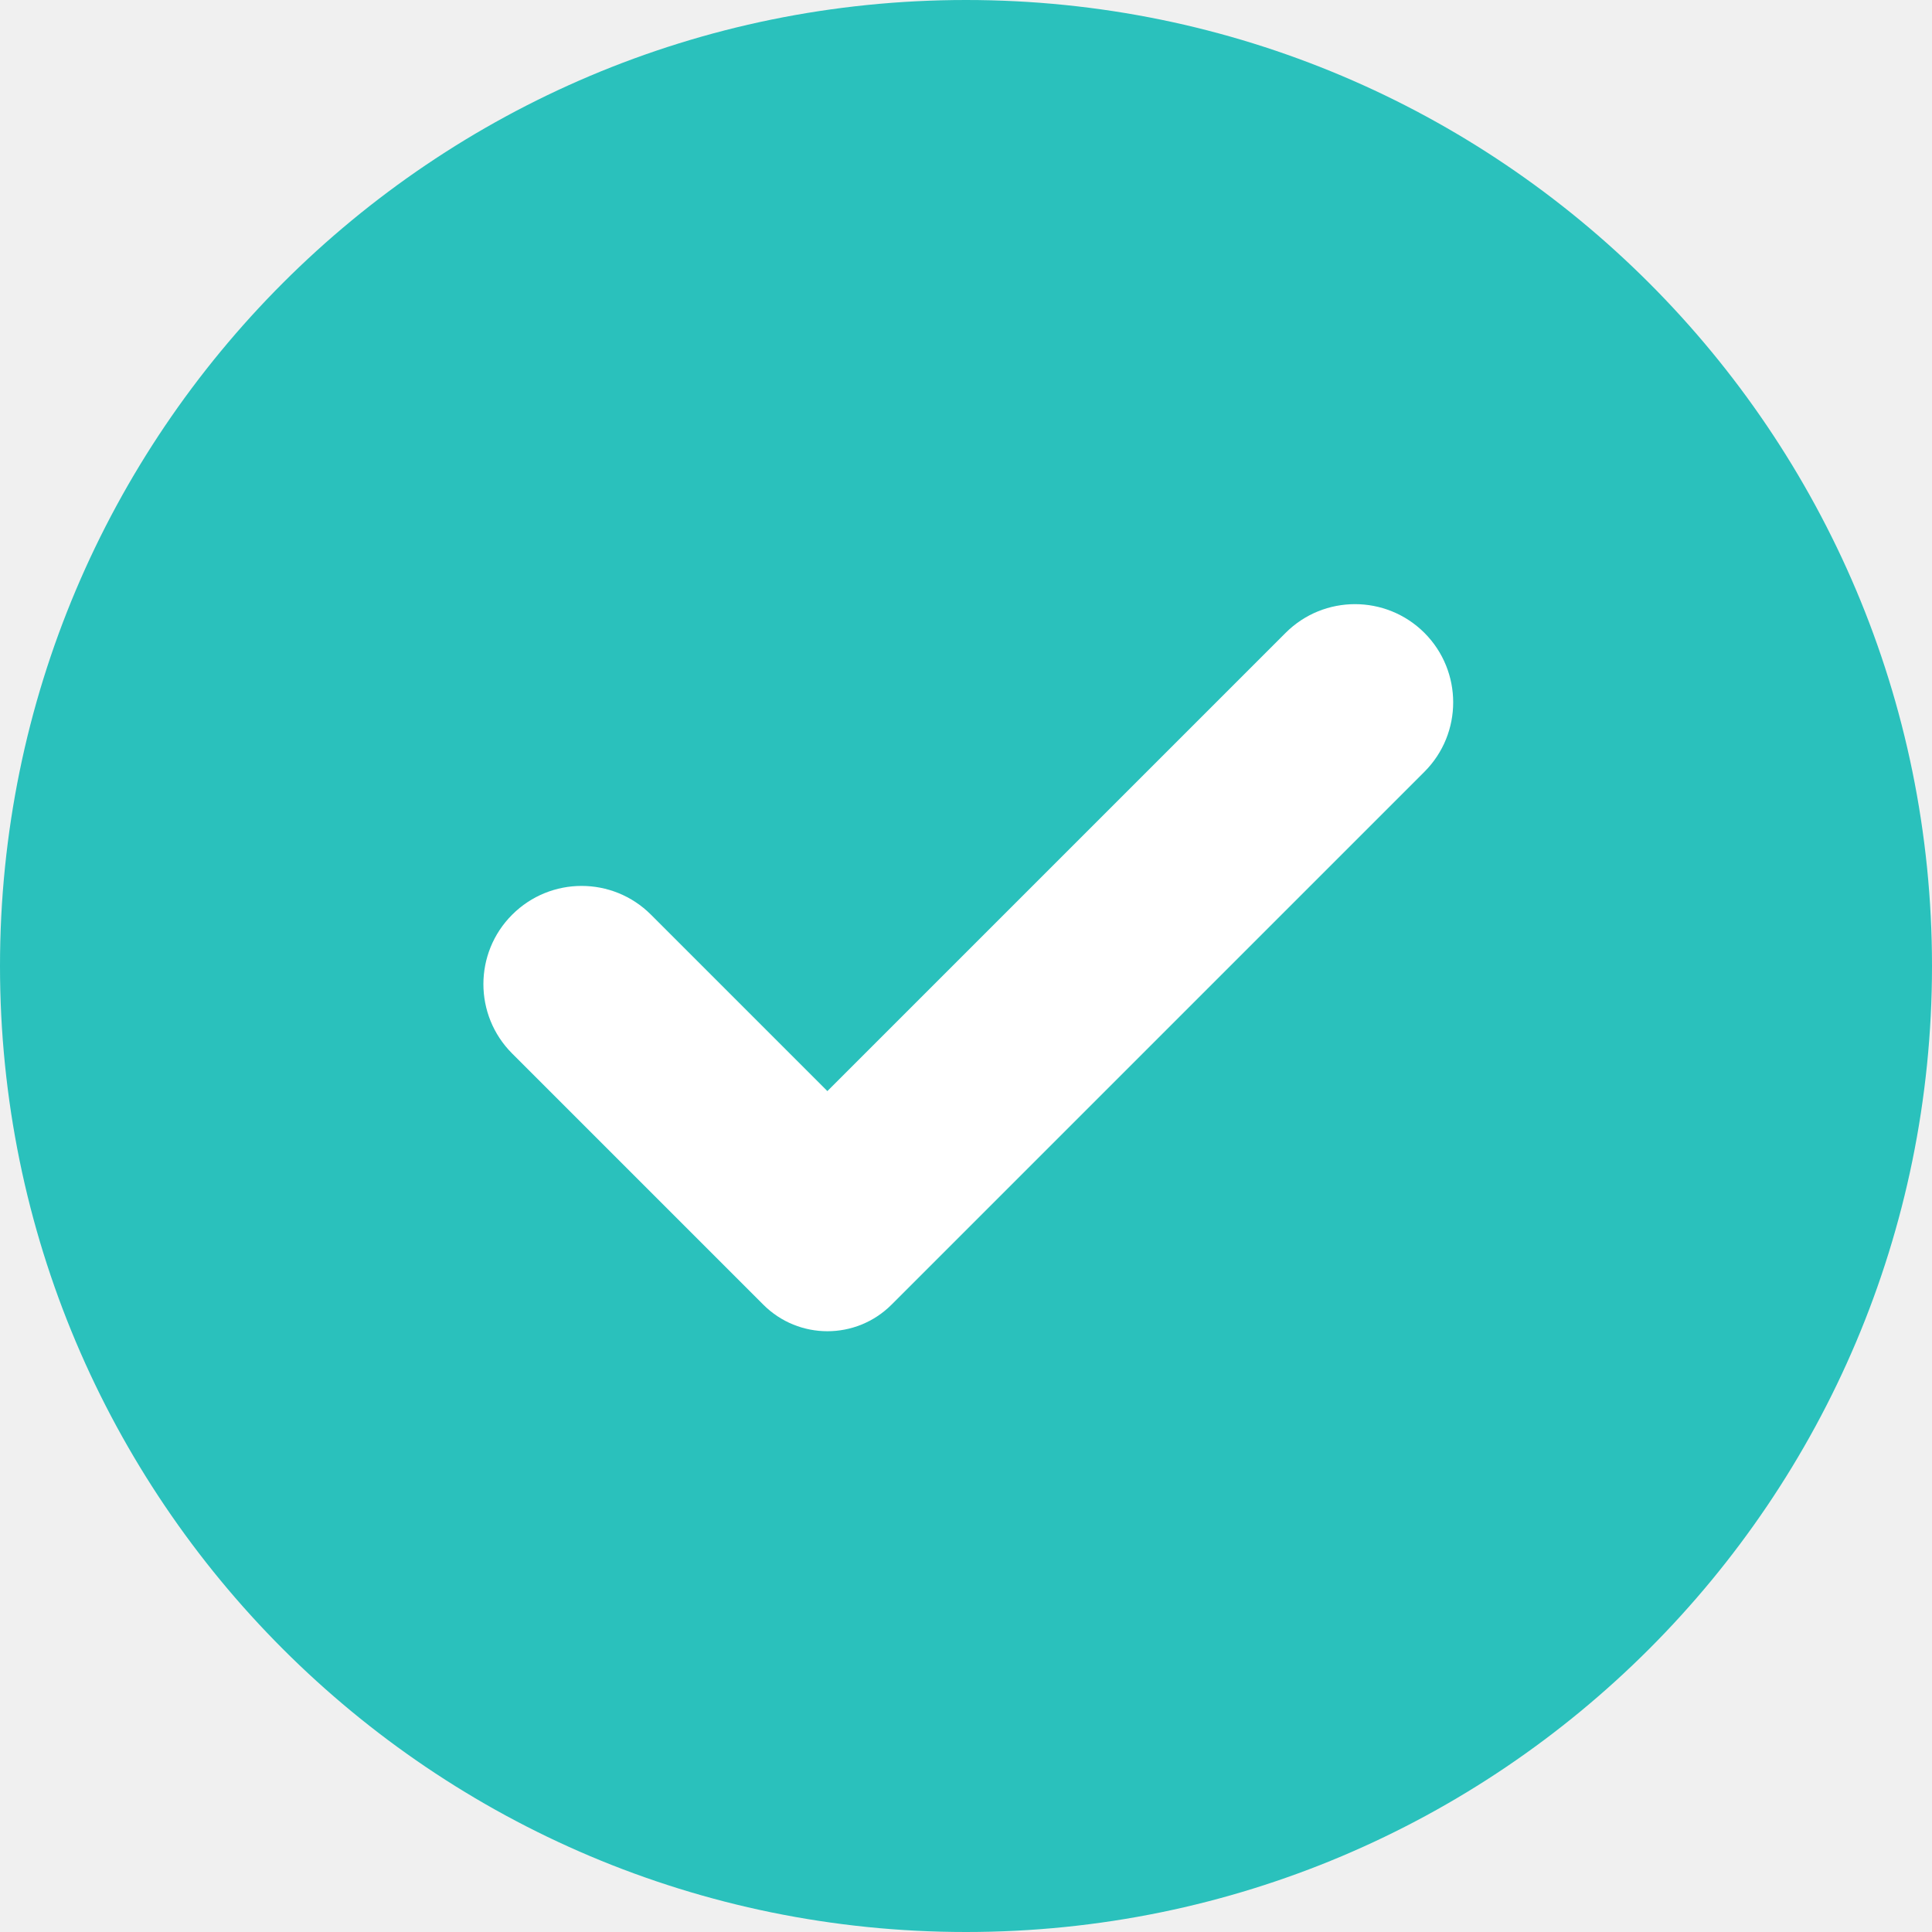
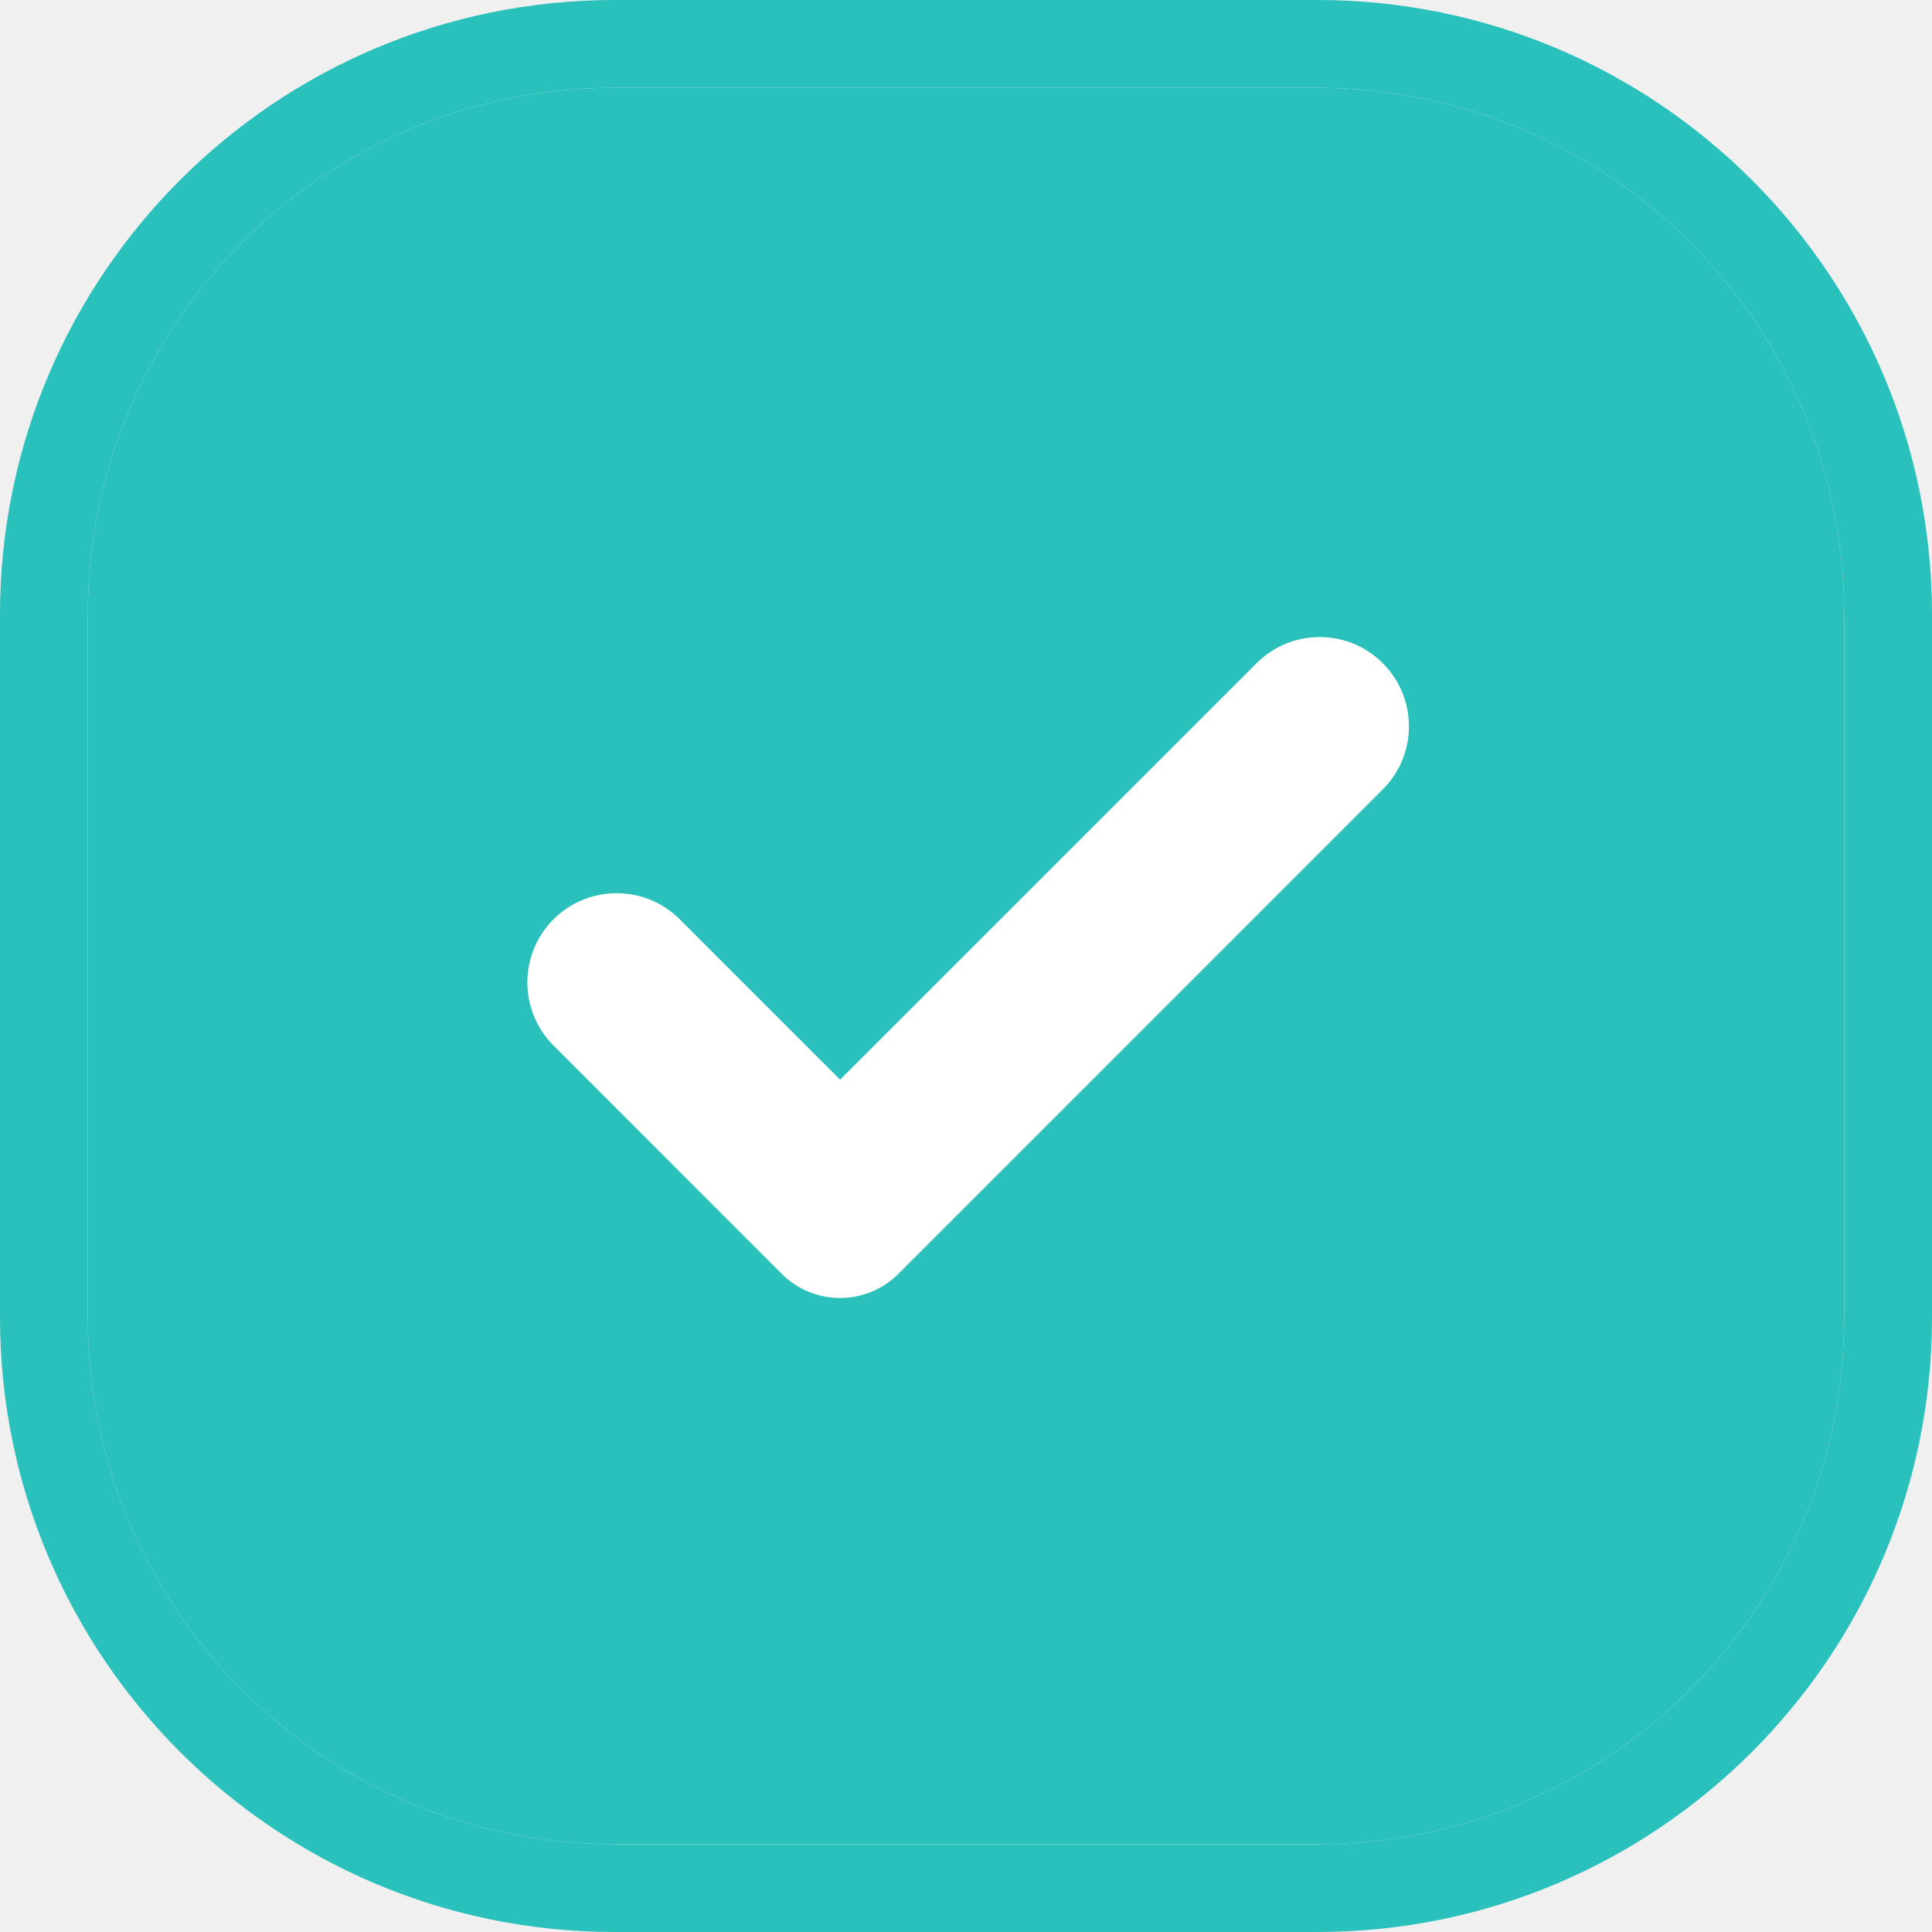
- <svg xmlns="http://www.w3.org/2000/svg" width="24" height="24" viewBox="0 0 24 24" fill="none">
-   <g clip-path="url(#clip0_377_3697)">
-     <rect width="24" height="24" rx="12" fill="#2AC1BC" />
-     <path fill-rule="evenodd" clip-rule="evenodd" d="M11.075 16.207C10.635 16.647 9.922 16.647 9.482 16.207L6.362 13.087C5.886 12.611 5.886 11.839 6.362 11.363C6.839 10.886 7.611 10.886 8.087 11.363L10.278 13.554L15.97 7.862C16.446 7.386 17.218 7.386 17.695 7.862C18.171 8.339 18.171 9.111 17.695 9.587L11.075 16.207Z" fill="white" />
+ <svg xmlns="http://www.w3.org/2000/svg" width="22" height="22" viewBox="0 0 22 22" fill="none">
+   <g clip-path="url(#clip0_832_12453)">
+     <rect x="1" y="1" width="20" height="20" rx="6" fill="#2AC1BC" />
+     <path fill-rule="evenodd" clip-rule="evenodd" d="M10.23 14.506C9.863 14.872 9.269 14.872 8.902 14.506L6.303 11.906C5.906 11.509 5.906 10.865 6.303 10.468C6.7 10.072 7.343 10.072 7.74 10.468L9.566 12.294L14.309 7.552C14.706 7.155 15.349 7.155 15.746 7.552C16.143 7.949 16.143 8.592 15.746 8.989L10.23 14.506Z" fill="white" />
  </g>
+   <rect x="0.5" y="0.5" width="21" height="21" rx="6.5" stroke="#2AC1BC" />
  <defs>
-     <clipPath id="clip0_377_3697">
-       <rect width="24" height="24" rx="12" fill="white" />
+     <clipPath id="clip0_832_12453">
+       <rect x="1" y="1" width="20" height="20" rx="6" fill="white" />
    </clipPath>
  </defs>
</svg>
